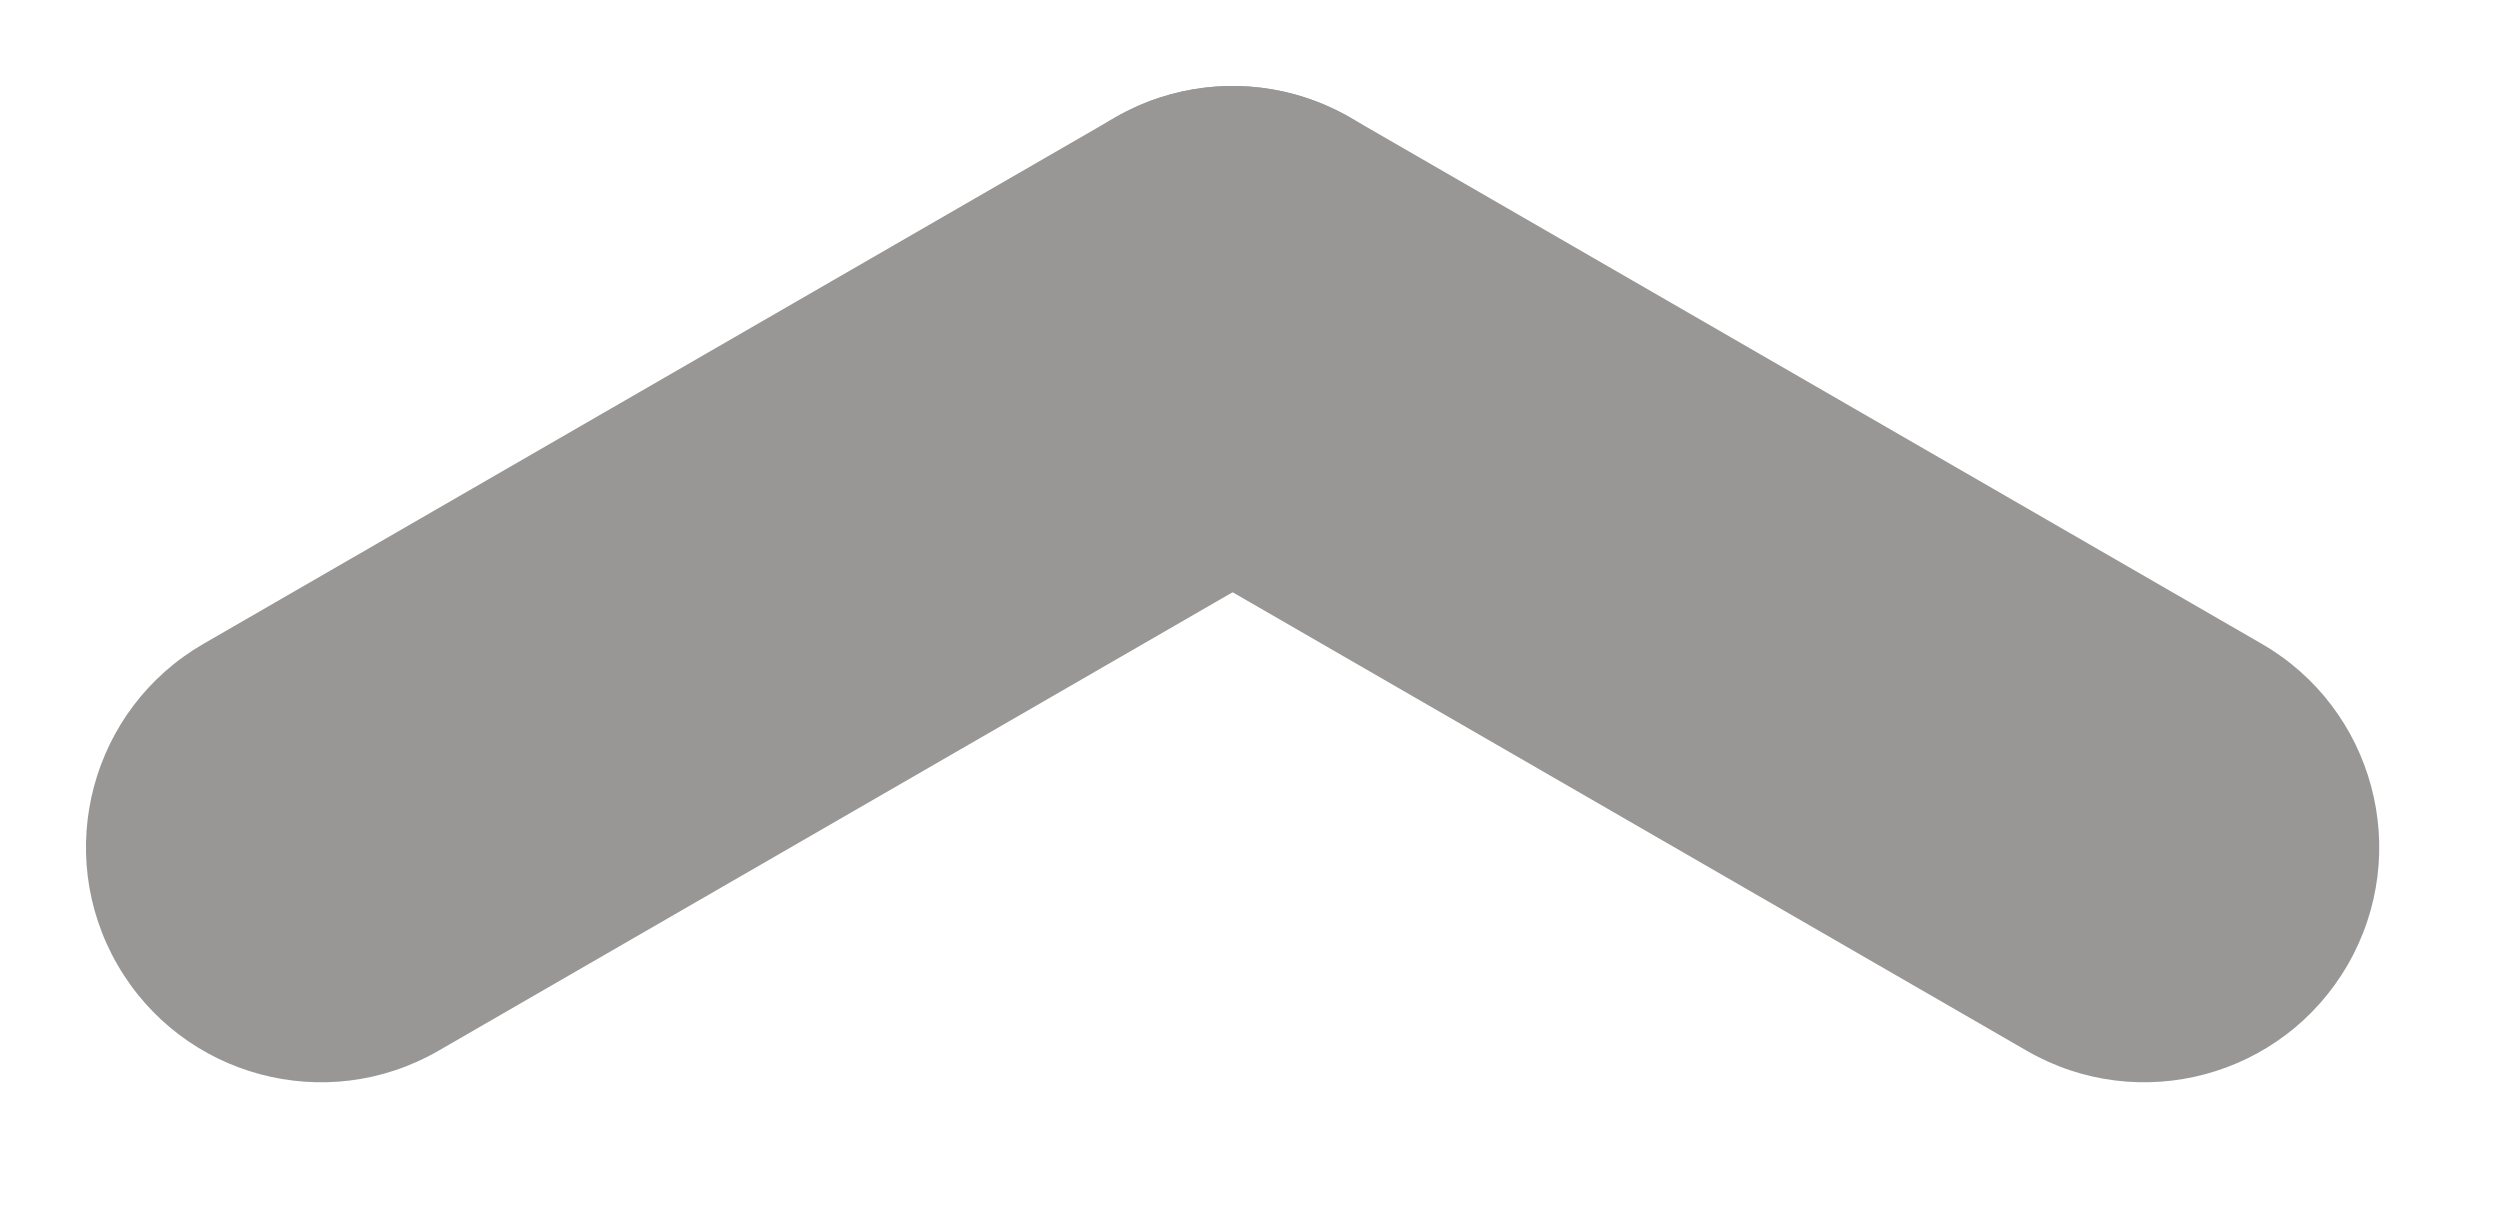
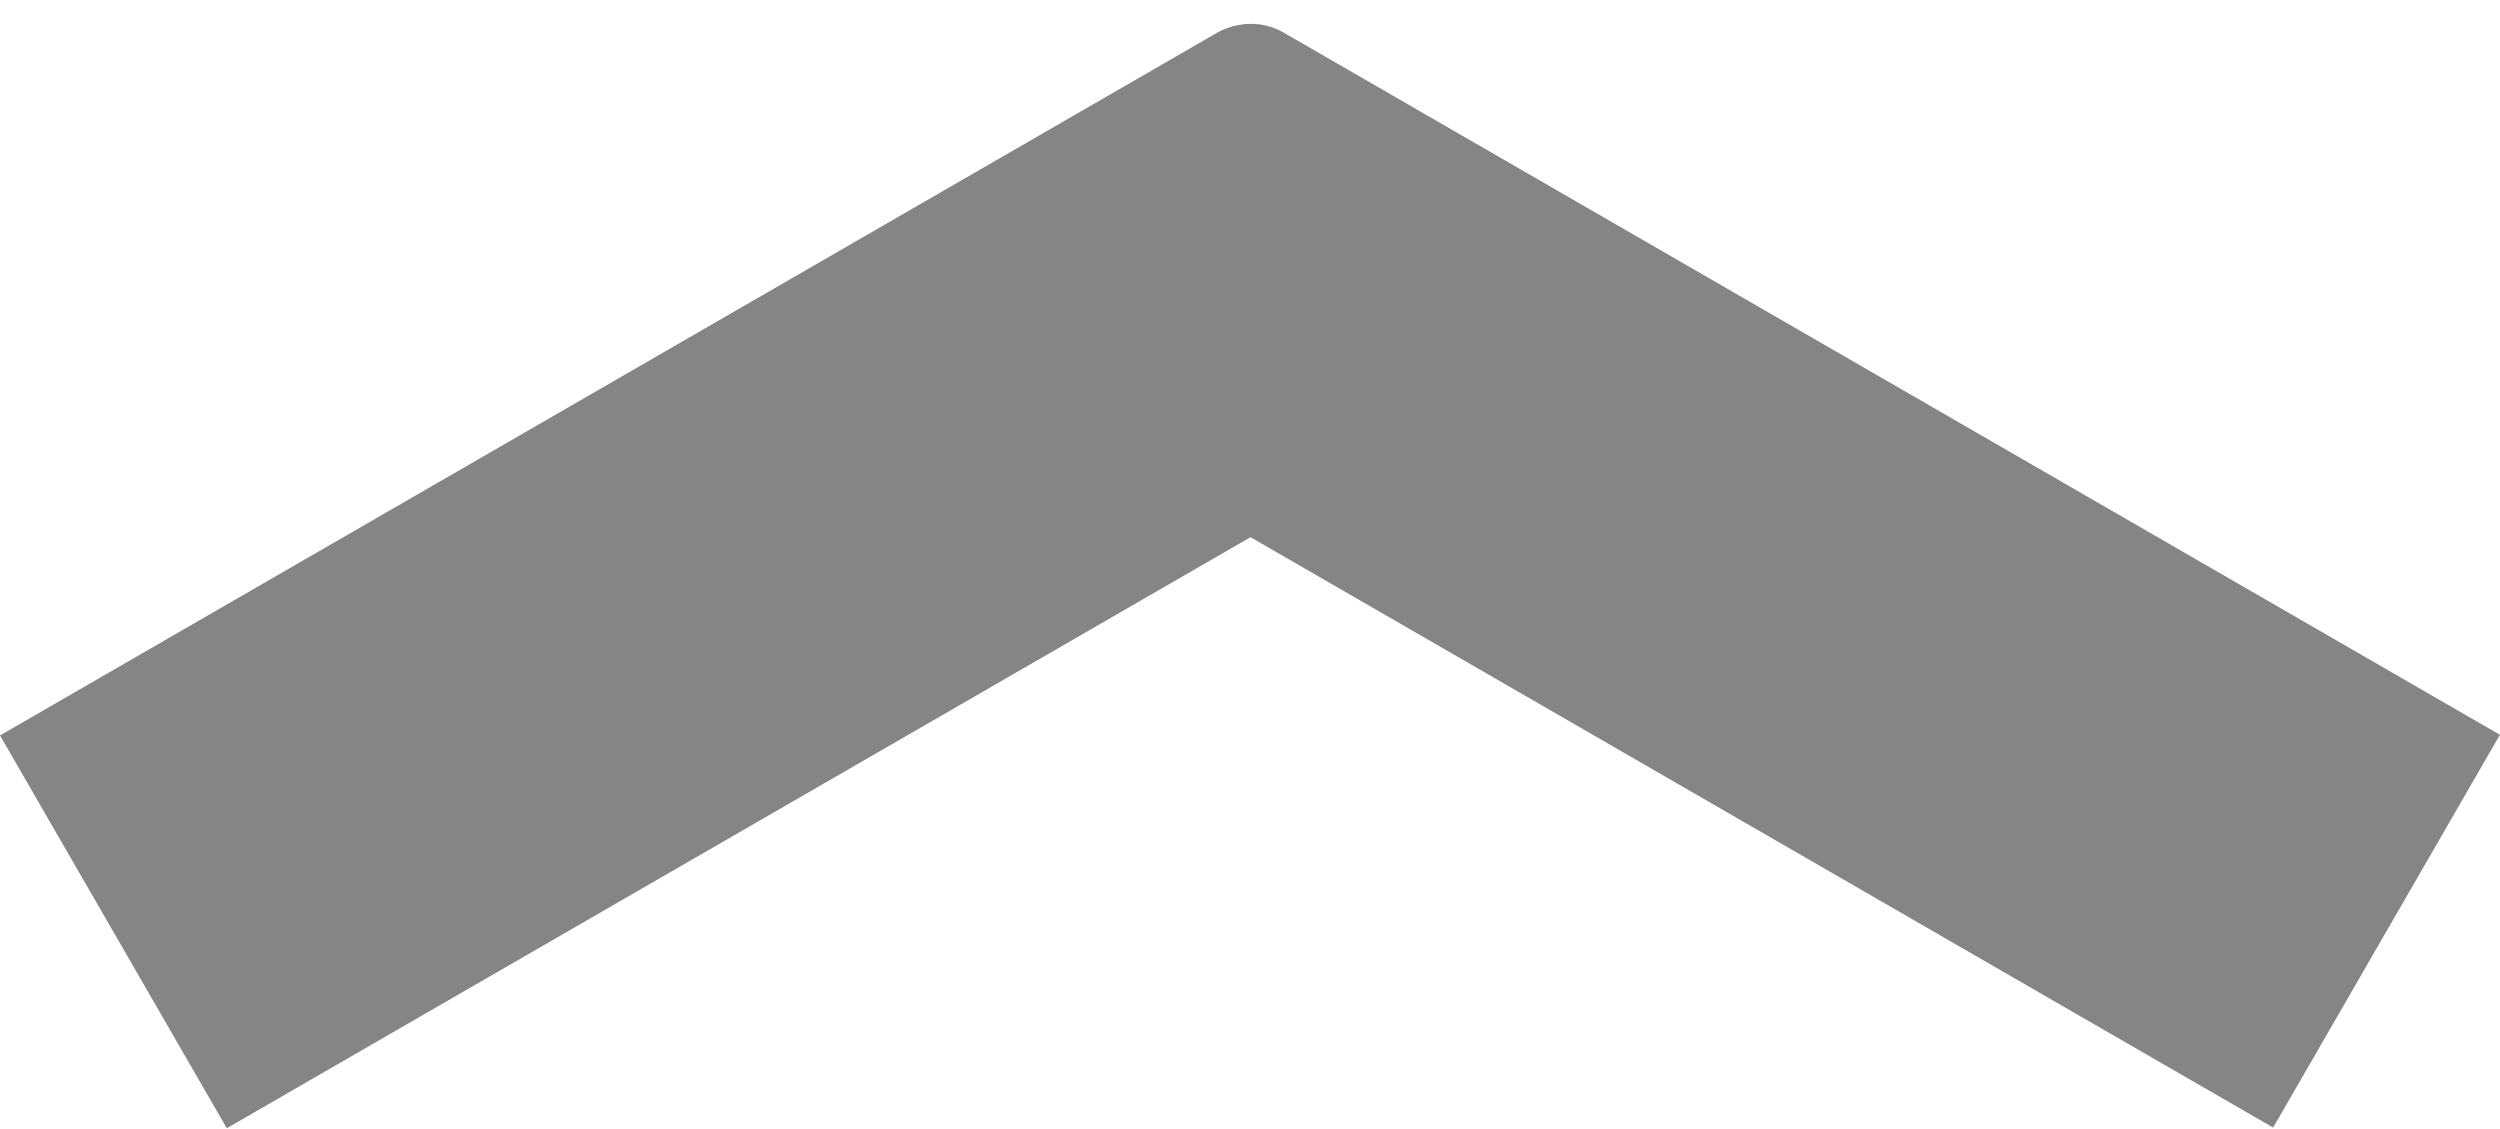
- <svg xmlns="http://www.w3.org/2000/svg" width="56" height="27" fill="none">
-   <g opacity=".7" filter="url(#A)">
-     <rect y="17.053" width="34.105" height="10.526" rx="5.263" transform="rotate(330 0 17.053)" fill="#6c6b68" />
-     <rect width="34.105" height="10.526" rx="5.263" transform="matrix(-.866025 -.5 -.5 .866025 55.2205 17.0527)" fill="#6c6b68" />
+ <svg xmlns="http://www.w3.org/2000/svg" width="3829" height="1728" viewBox="0 0 3829 1728" fill="none">
+   <g opacity="0.6" filter="url(#filter0_b)">
+     <path d="M0 1126.39L1862.63 50.999C1910.45 23.385 1971.61 39.773 1999.23 87.602L2246.57 516.01C2274.18 563.84 2257.8 624.999 2209.97 652.613L347.342 1728L0 1126.39Z" fill="#333333" />
+     <path d="M3828.86 1125.39L1966.23 50C1918.4 22.386 1857.24 38.773 1829.63 86.602L1582.29 515.011C1554.67 562.84 1571.06 623.999 1618.89 651.613L3481.52 1727L3828.86 1125.39Z" fill="#333333" />
  </g>
  <defs>
-     <filter id="A" x="-2.074" y="-2.074" width="59.369" height="30.318" filterUnits="userSpaceOnUse" color-interpolation-filters="sRGB">
-       <feFlood flood-opacity="0" />
+     <filter id="filter0_b" x="-4" y="-4" width="3836.86" height="1736" filterUnits="userSpaceOnUse" color-interpolation-filters="sRGB">
+       <feFlood flood-opacity="0" result="BackgroundImageFix" />
      <feGaussianBlur in="BackgroundImage" stdDeviation="2" />
-       <feComposite in2="SourceAlpha" operator="in" />
-       <feBlend in="SourceGraphic" />
+       <feComposite in2="SourceAlpha" operator="in" result="effect1_backgroundBlur" />
+       <feBlend mode="normal" in="SourceGraphic" in2="effect1_backgroundBlur" result="shape" />
    </filter>
  </defs>
</svg>
